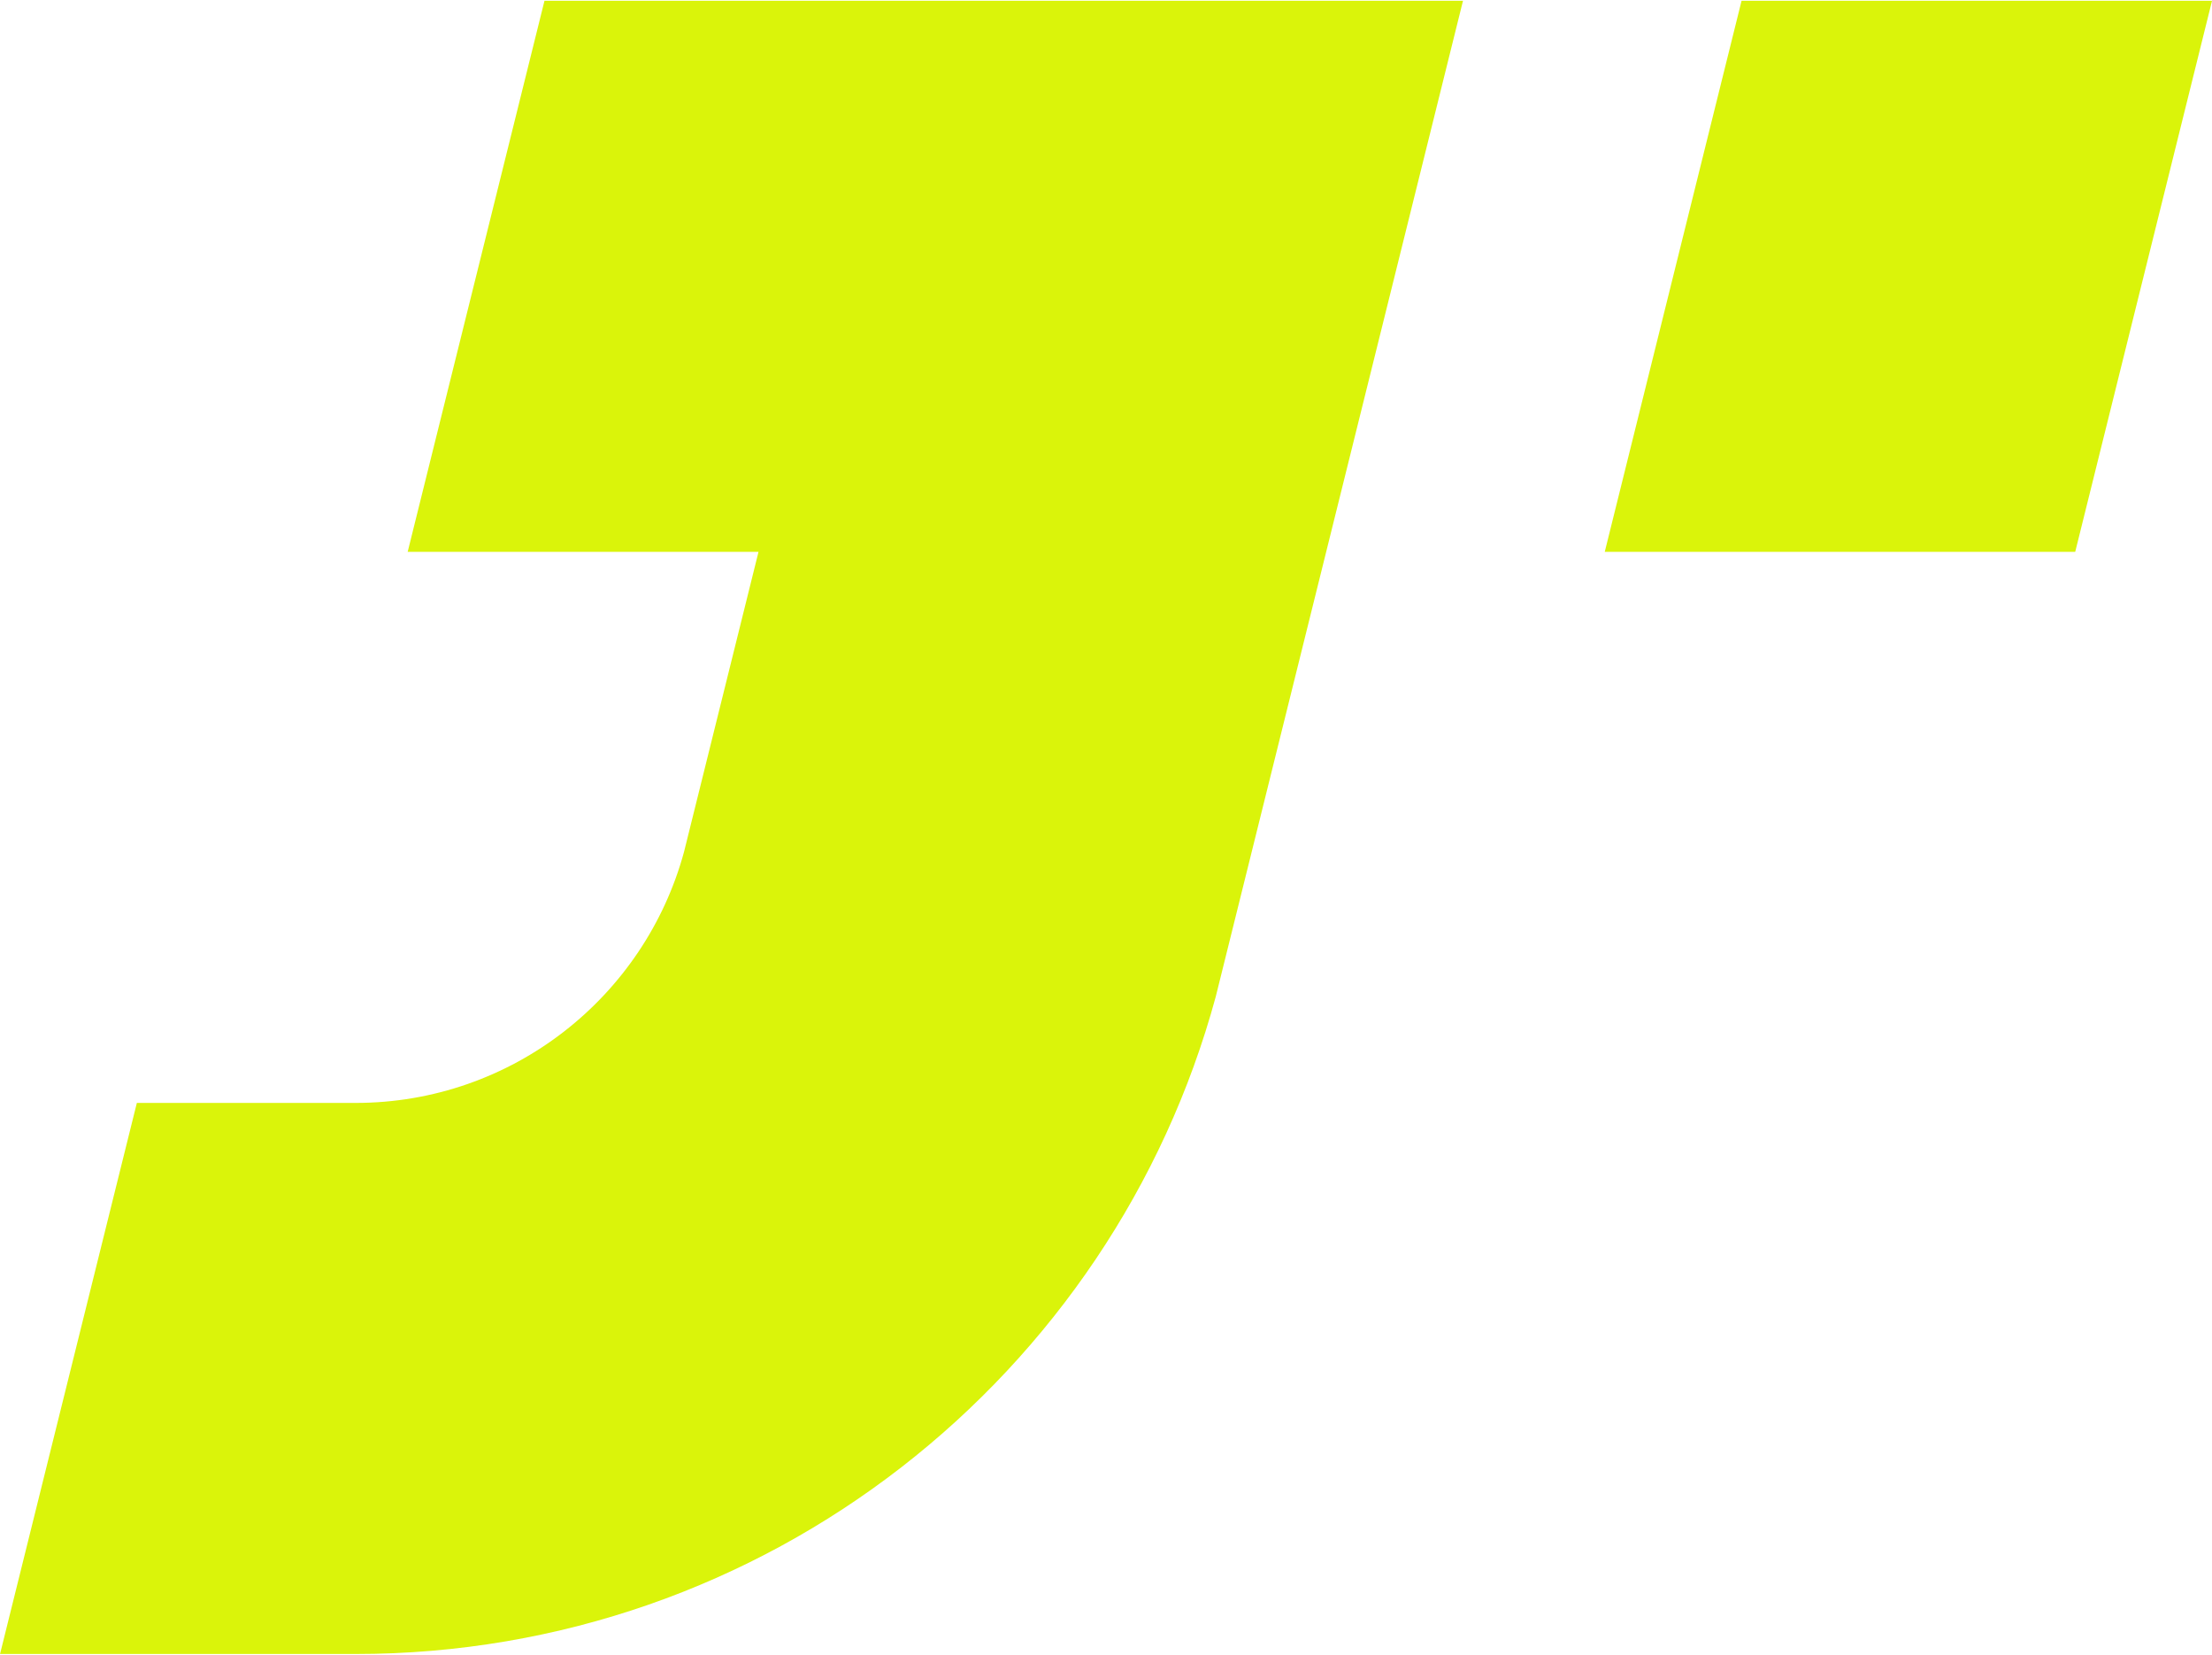
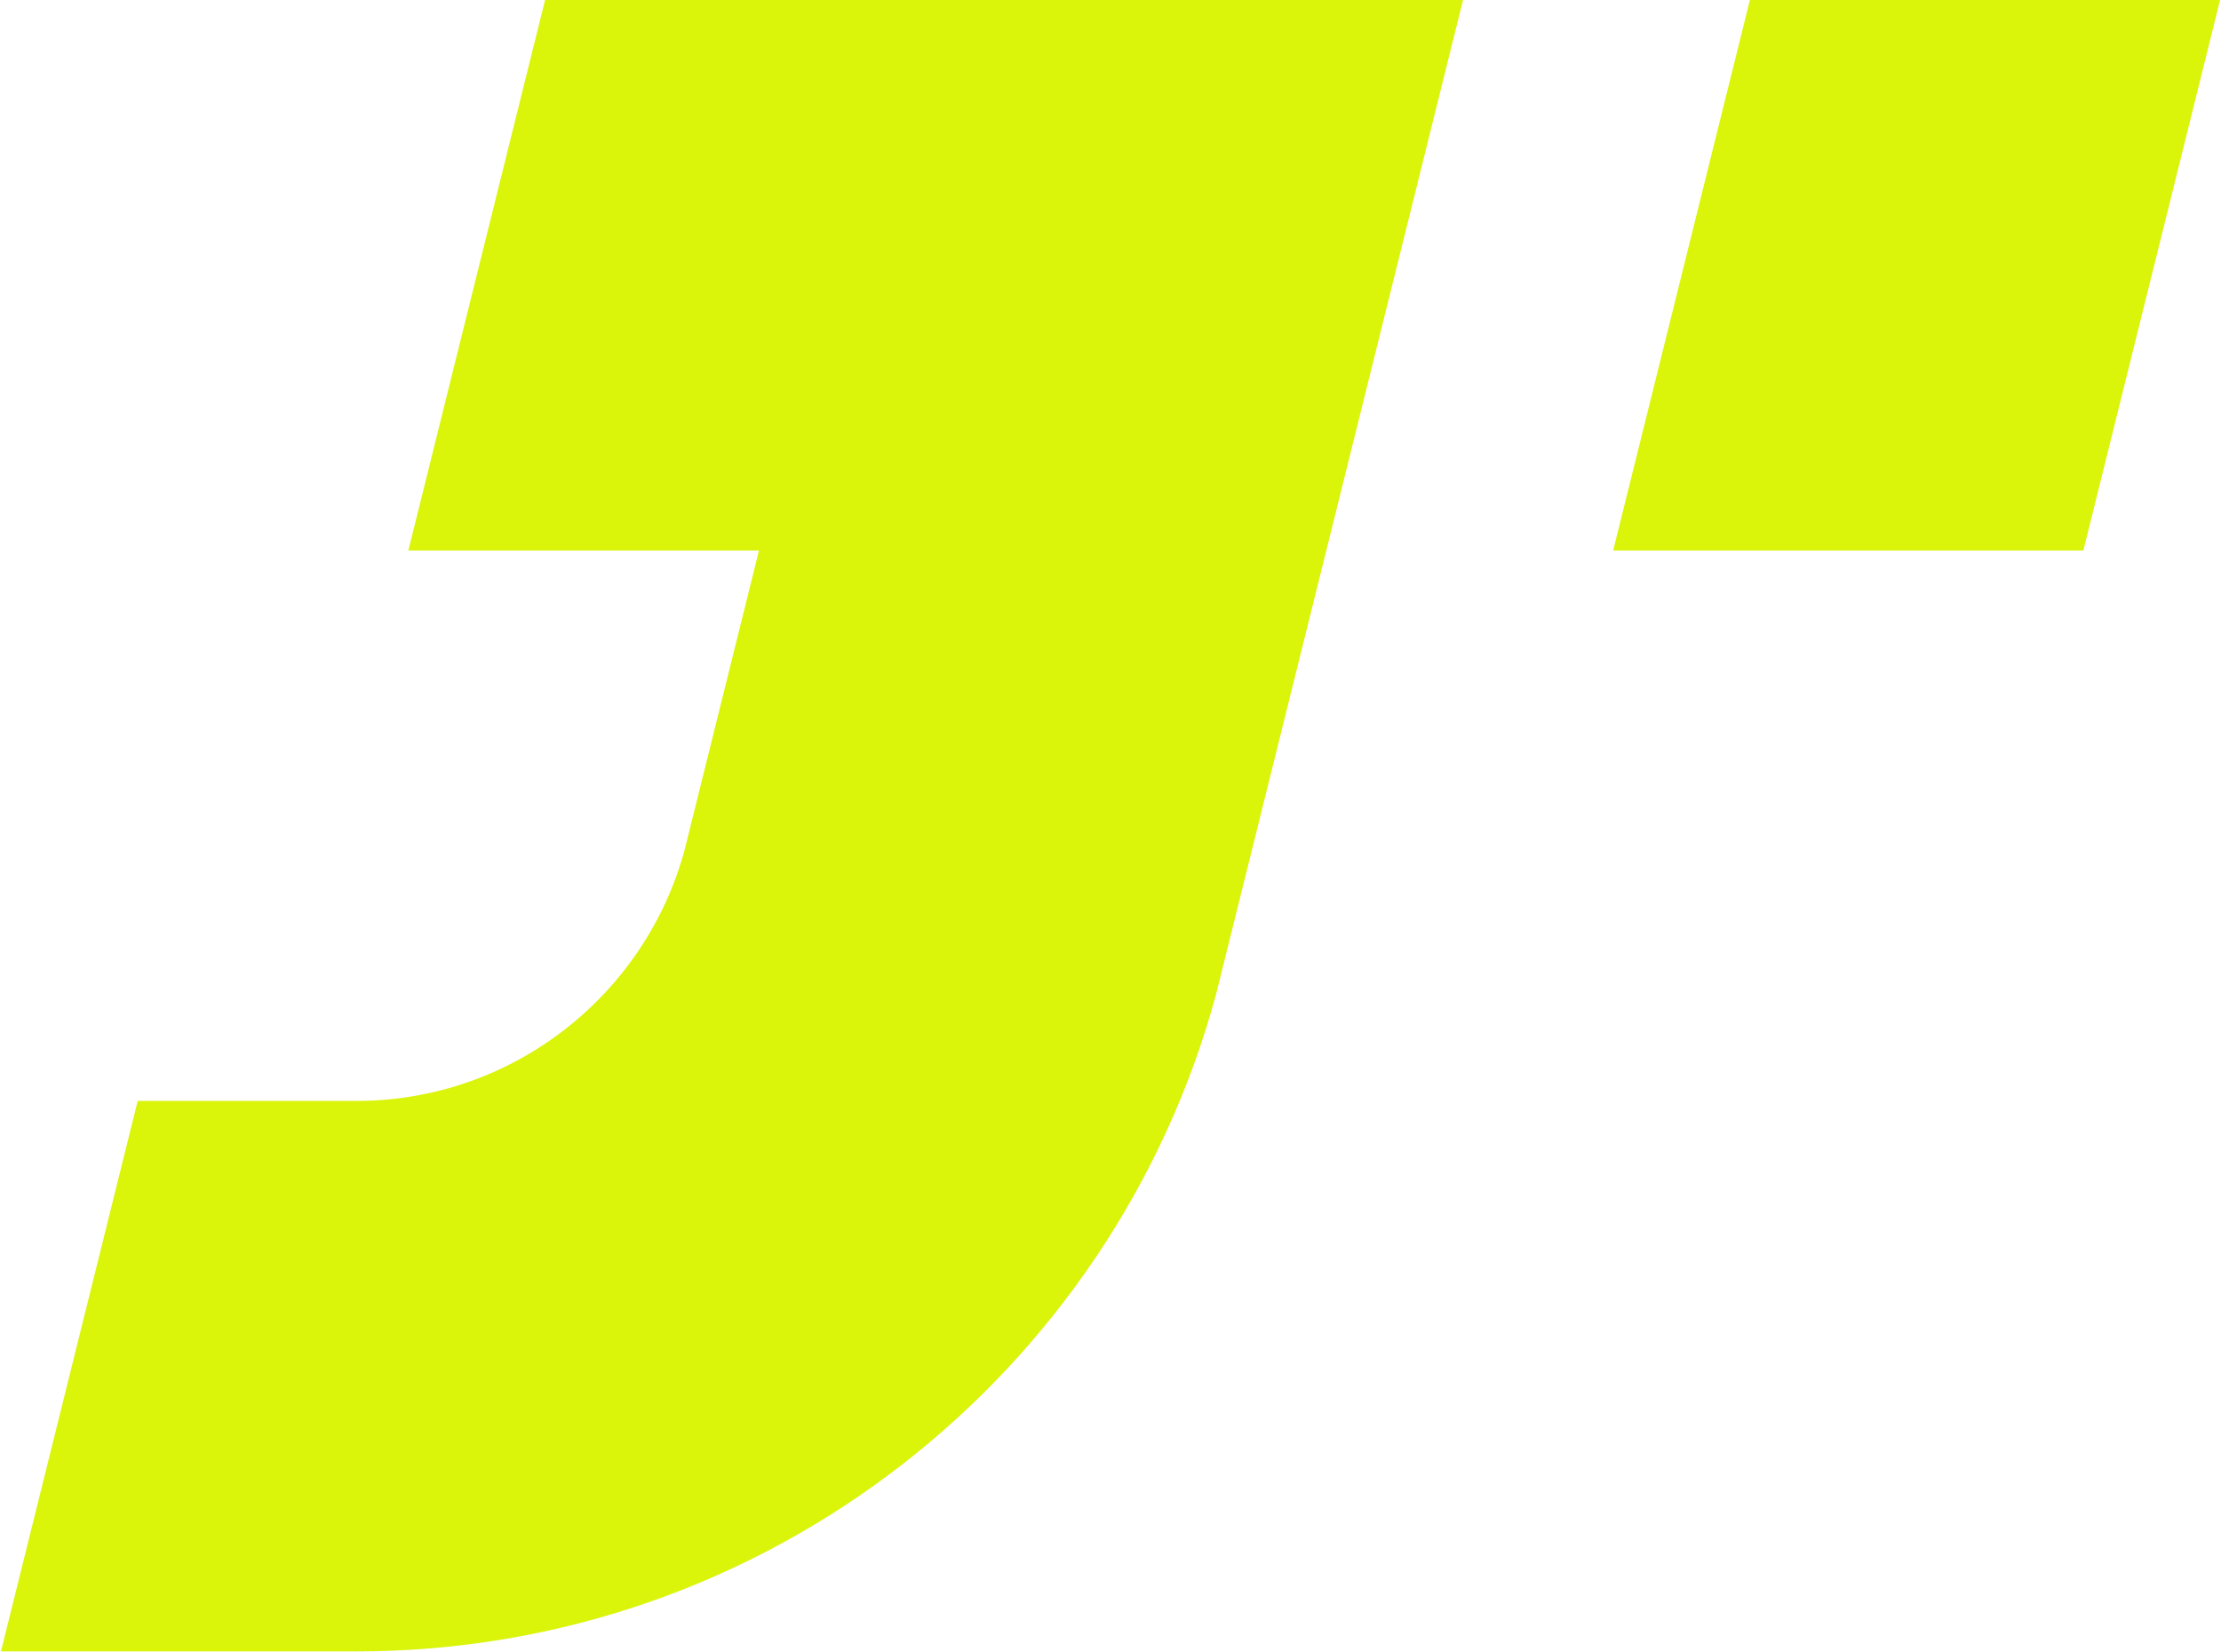
- <svg xmlns="http://www.w3.org/2000/svg" viewBox="-12.34 0.00 357.33 267.00" width="357" height="267">
+ <svg xmlns="http://www.w3.org/2000/svg" viewBox="-12.34 0.00 358.70 267.00" width="359" height="267">
  <path fill="#DAF40A" d="M75.616,0h148.379l-39.938,160.829c-16.615,61.178 -72.545,106.171 -138.983,106.171h-57.408l22.101,-89h35.307c25.377,0 46.741,-17.186 53.087,-40.554l12.031,-48.446h-56.676z" />
-   <path fill="#DAF40A" d="M268.995,0h76l-22.101,89h-76z" />
+   <path fill="#DAF40A" d="M270.362,0h76l-22.101,89h-76z" />
</svg>
